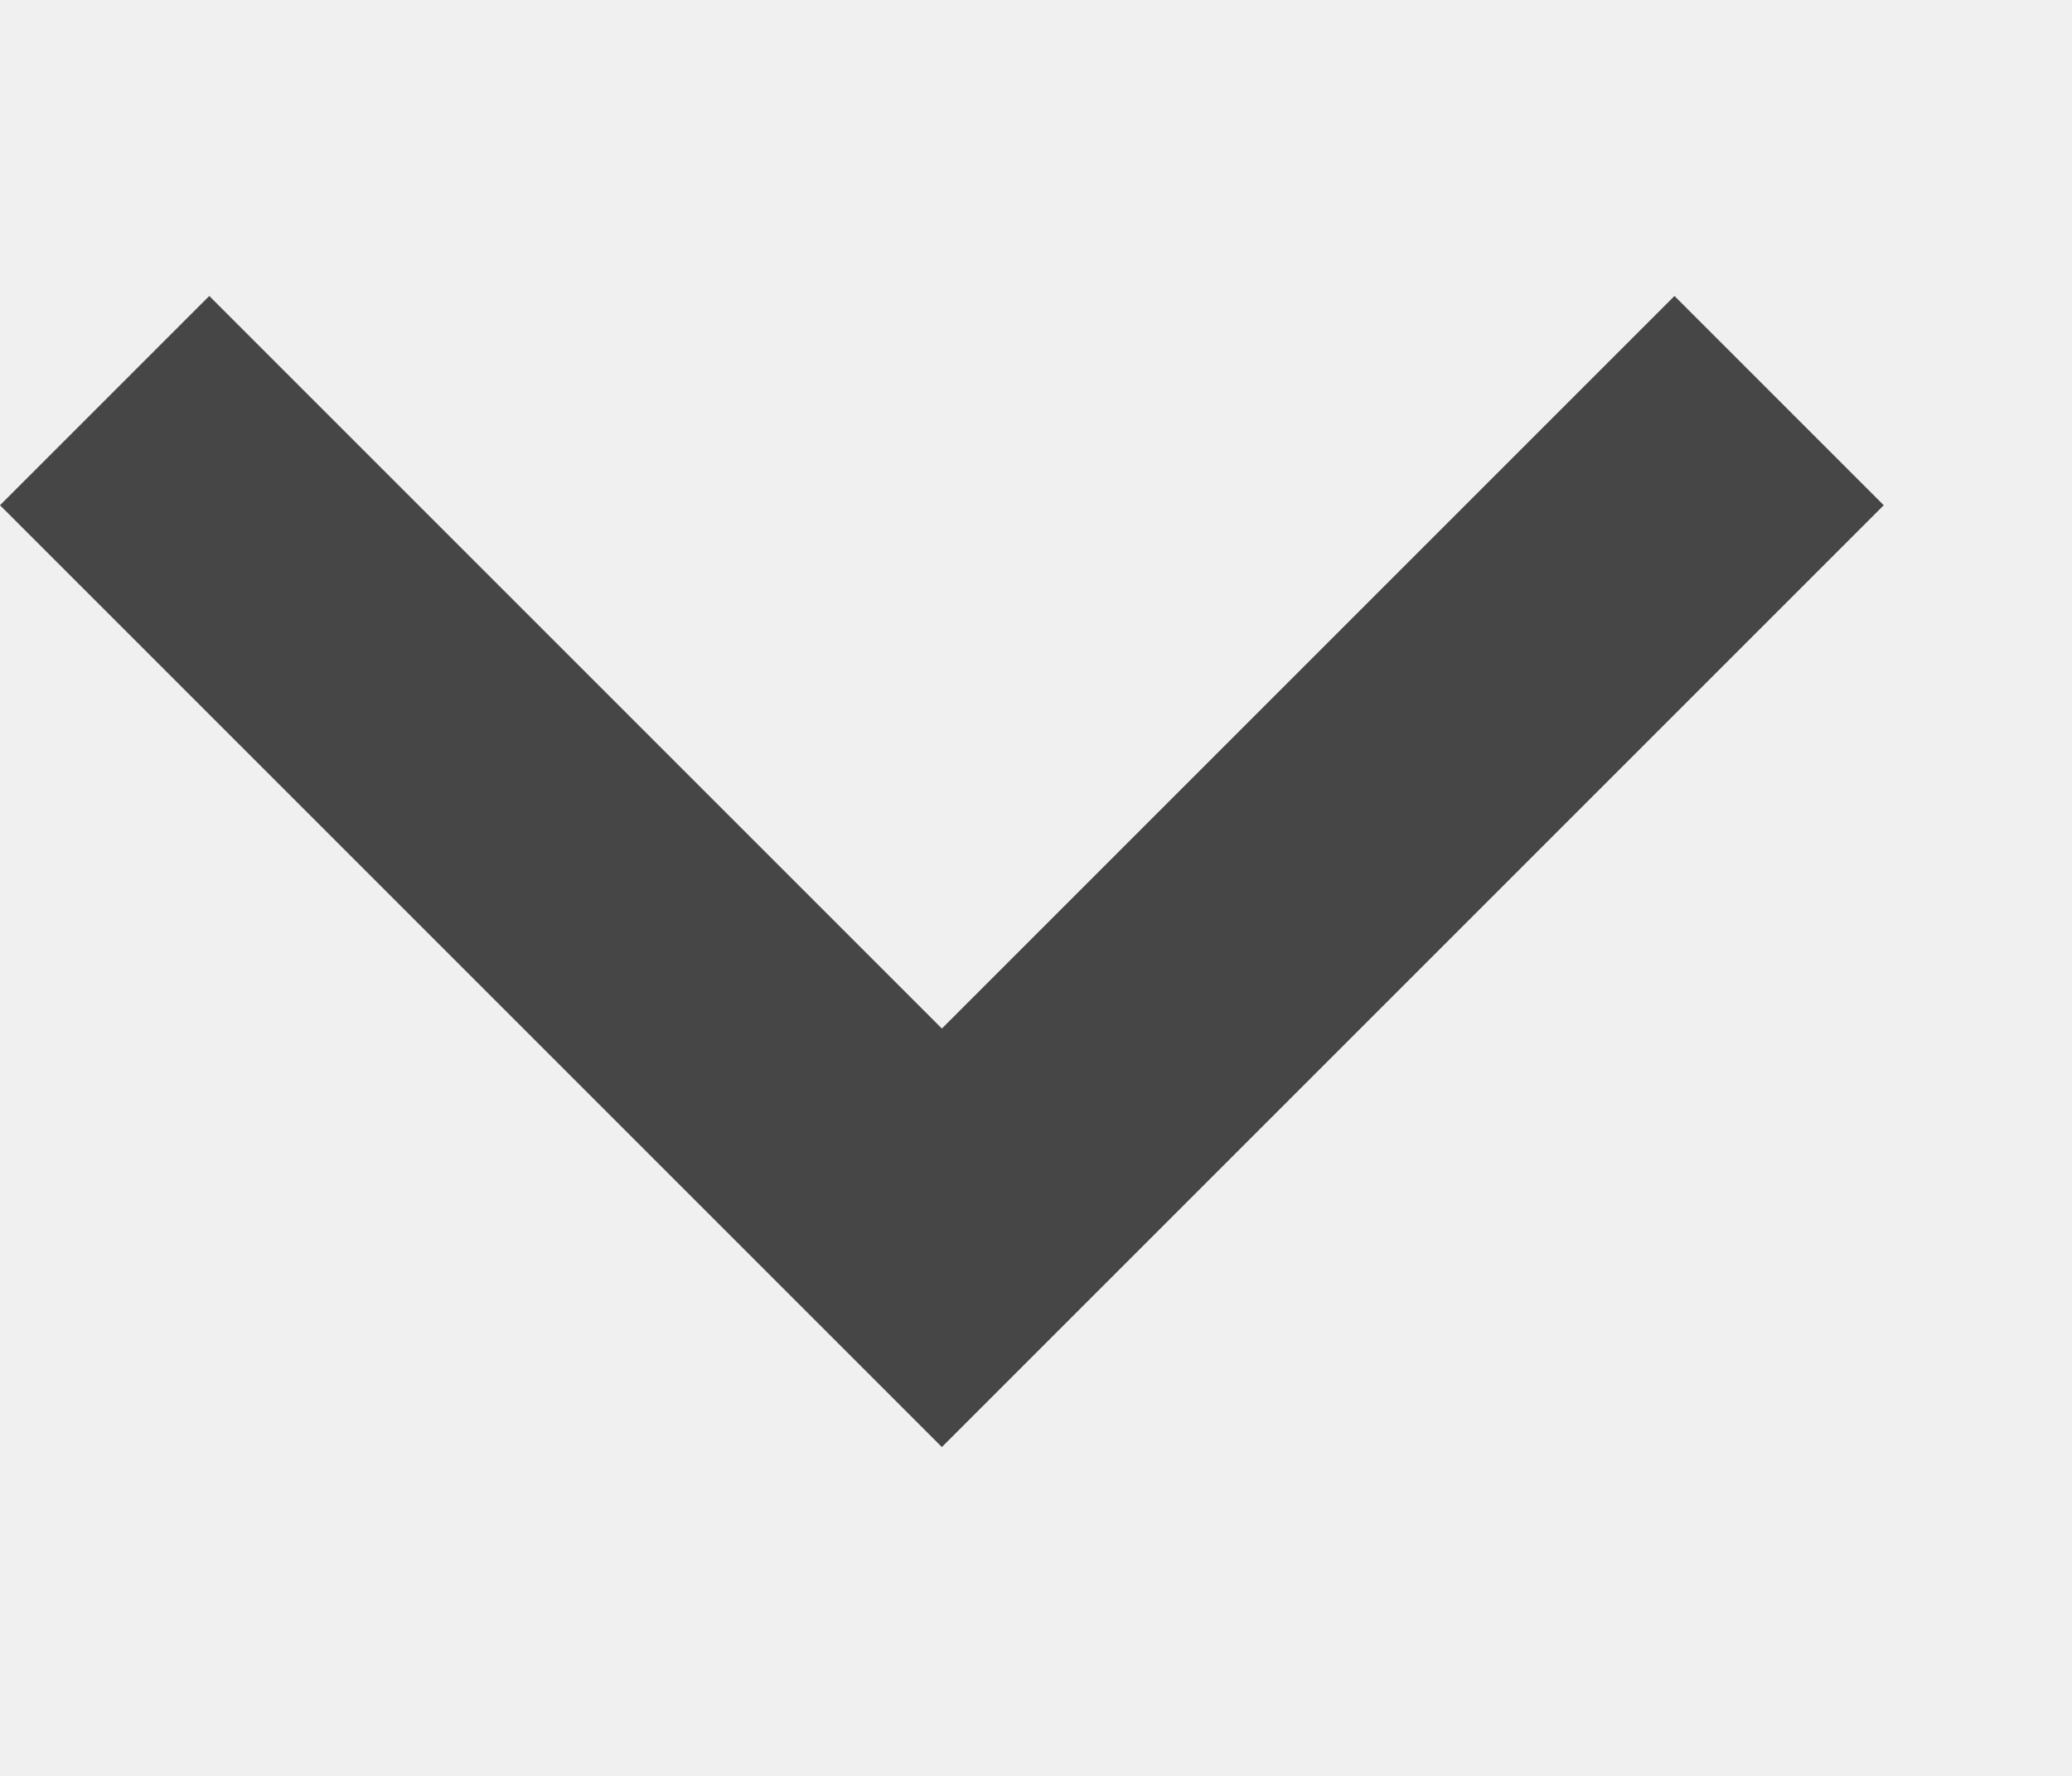
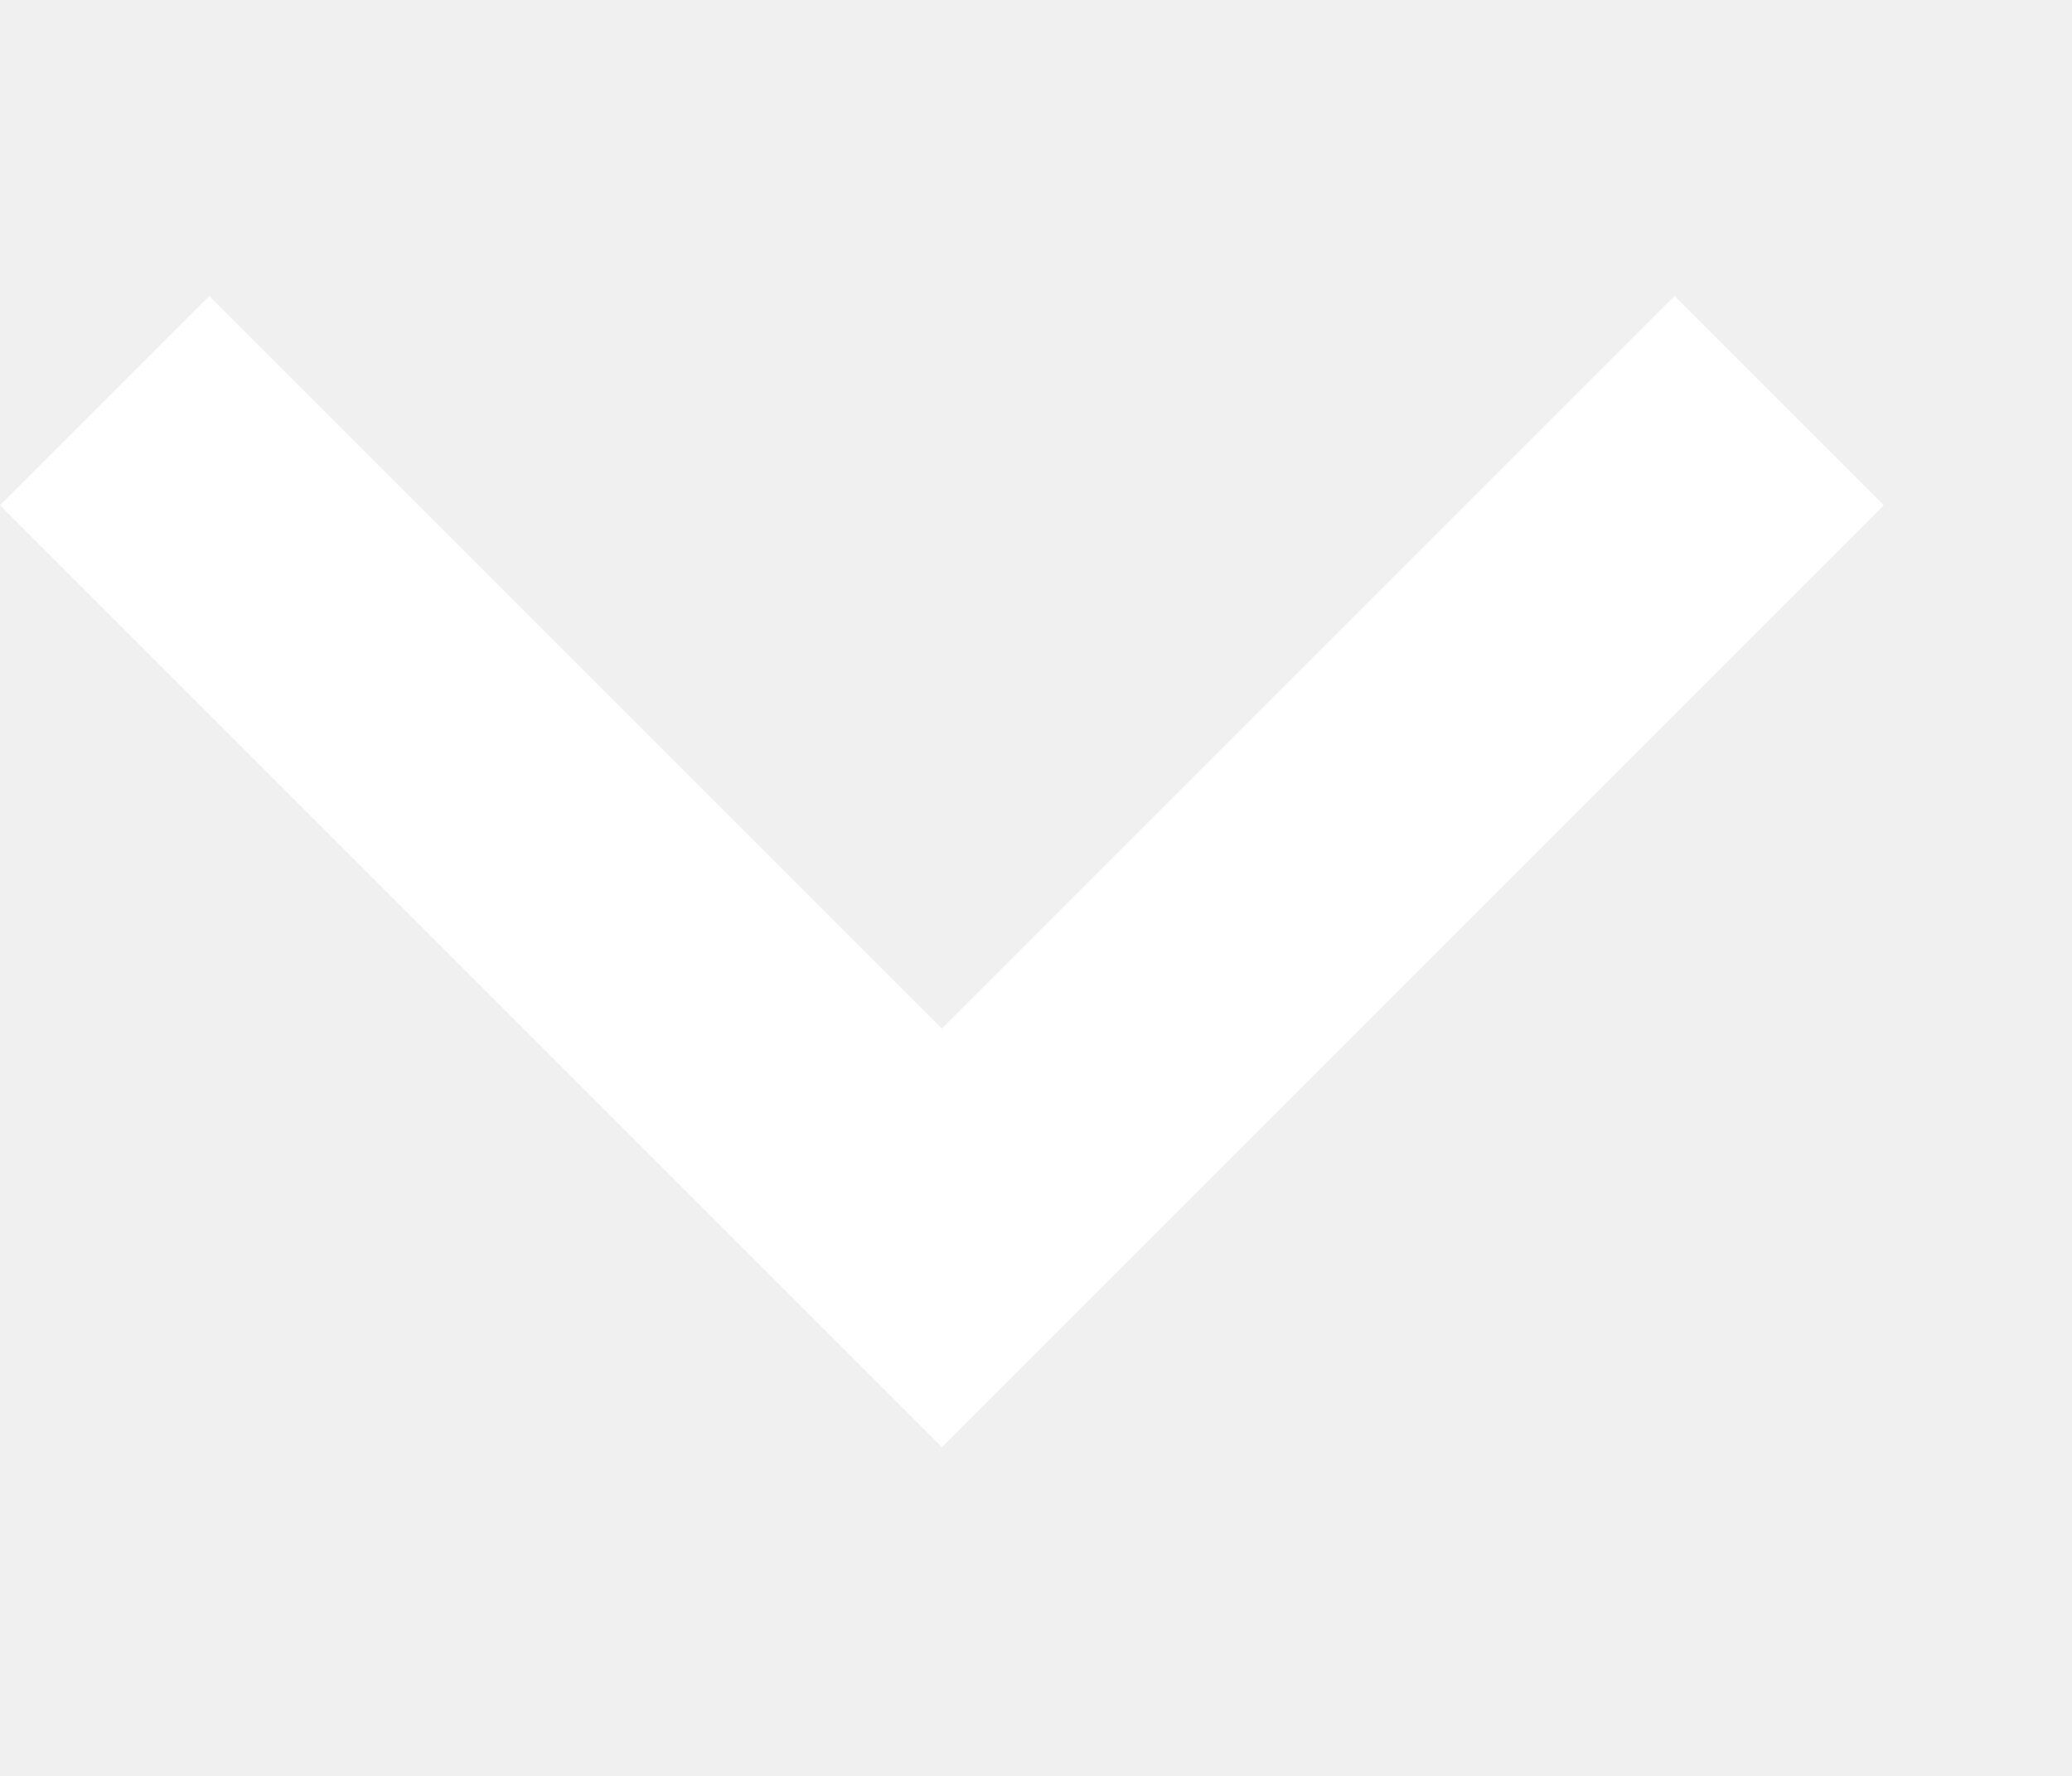
<svg xmlns="http://www.w3.org/2000/svg" width="7" height="6" viewBox="0 0 7 6" fill="none">
-   <path fill-rule="evenodd" clip-rule="evenodd" d="M3.182 3.475L0.707 1L0 1.707L3.182 4.889L6.364 1.707L5.657 1L3.182 3.475Z" fill="#464646" />
+   <path fill-rule="evenodd" clip-rule="evenodd" d="M3.182 3.475L0.707 1L0 1.707L3.182 4.889L6.364 1.707L5.657 1L3.182 3.475Z" fill="#fff" />
</svg>
